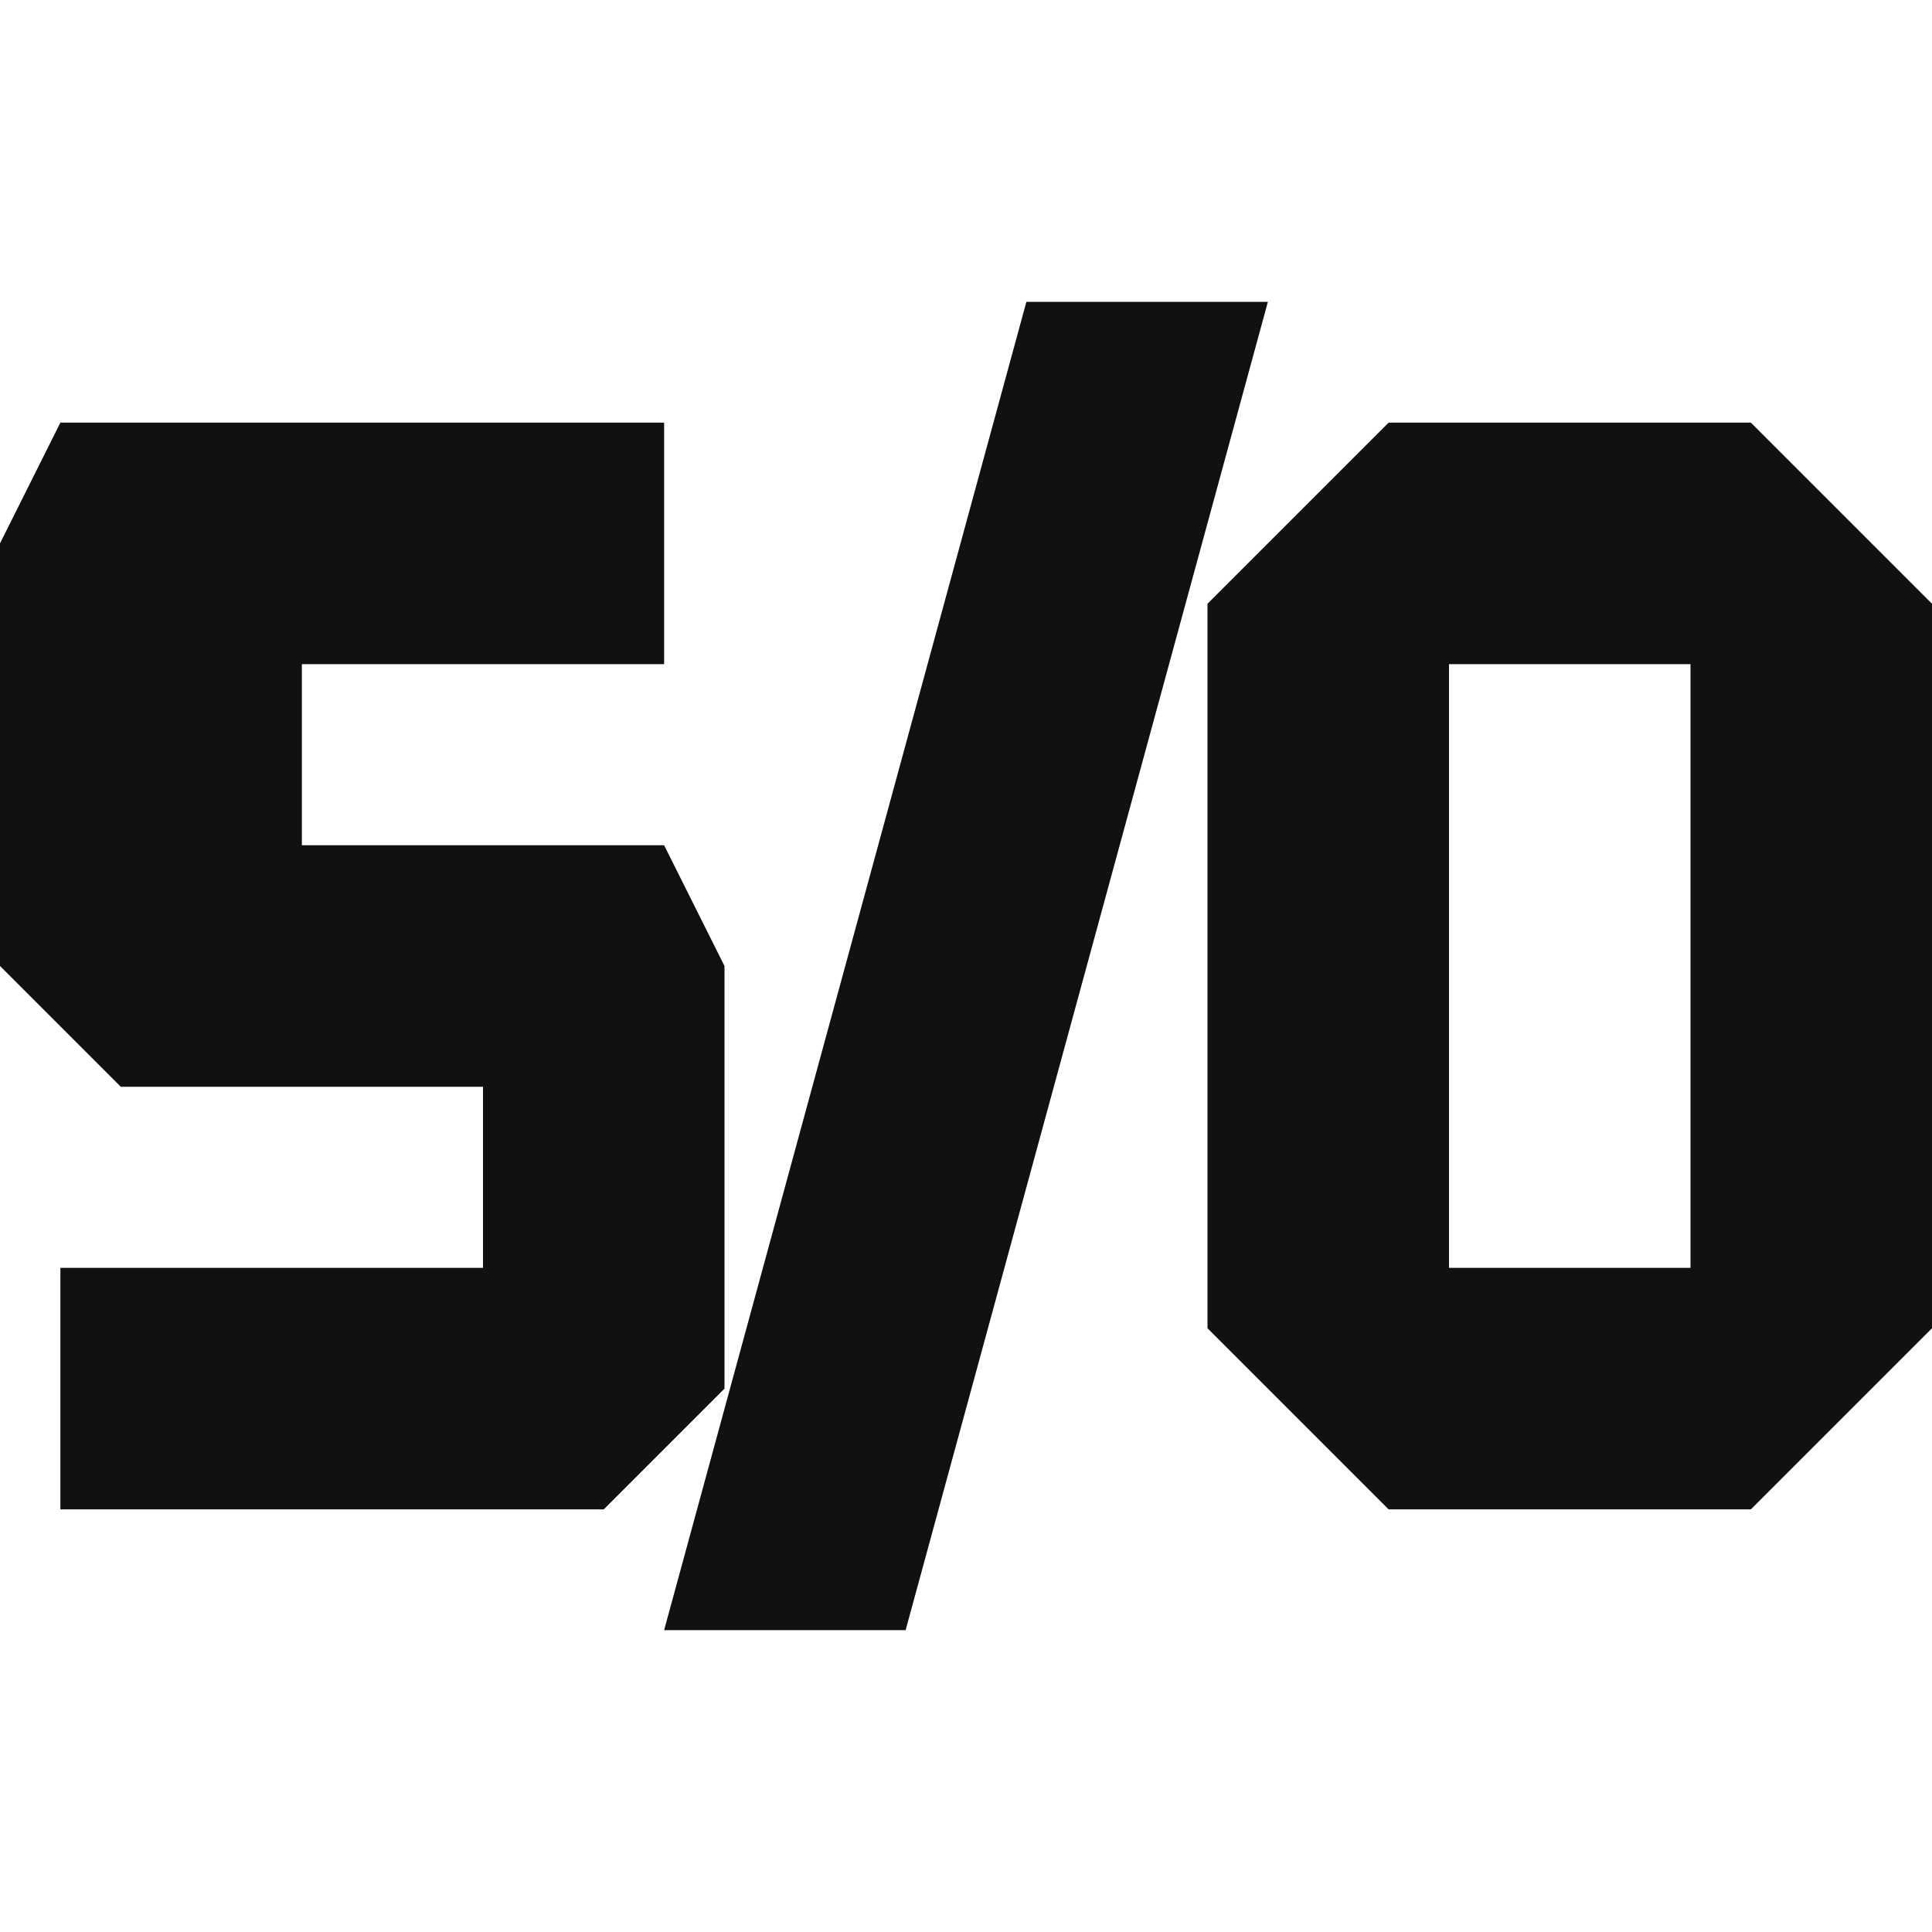
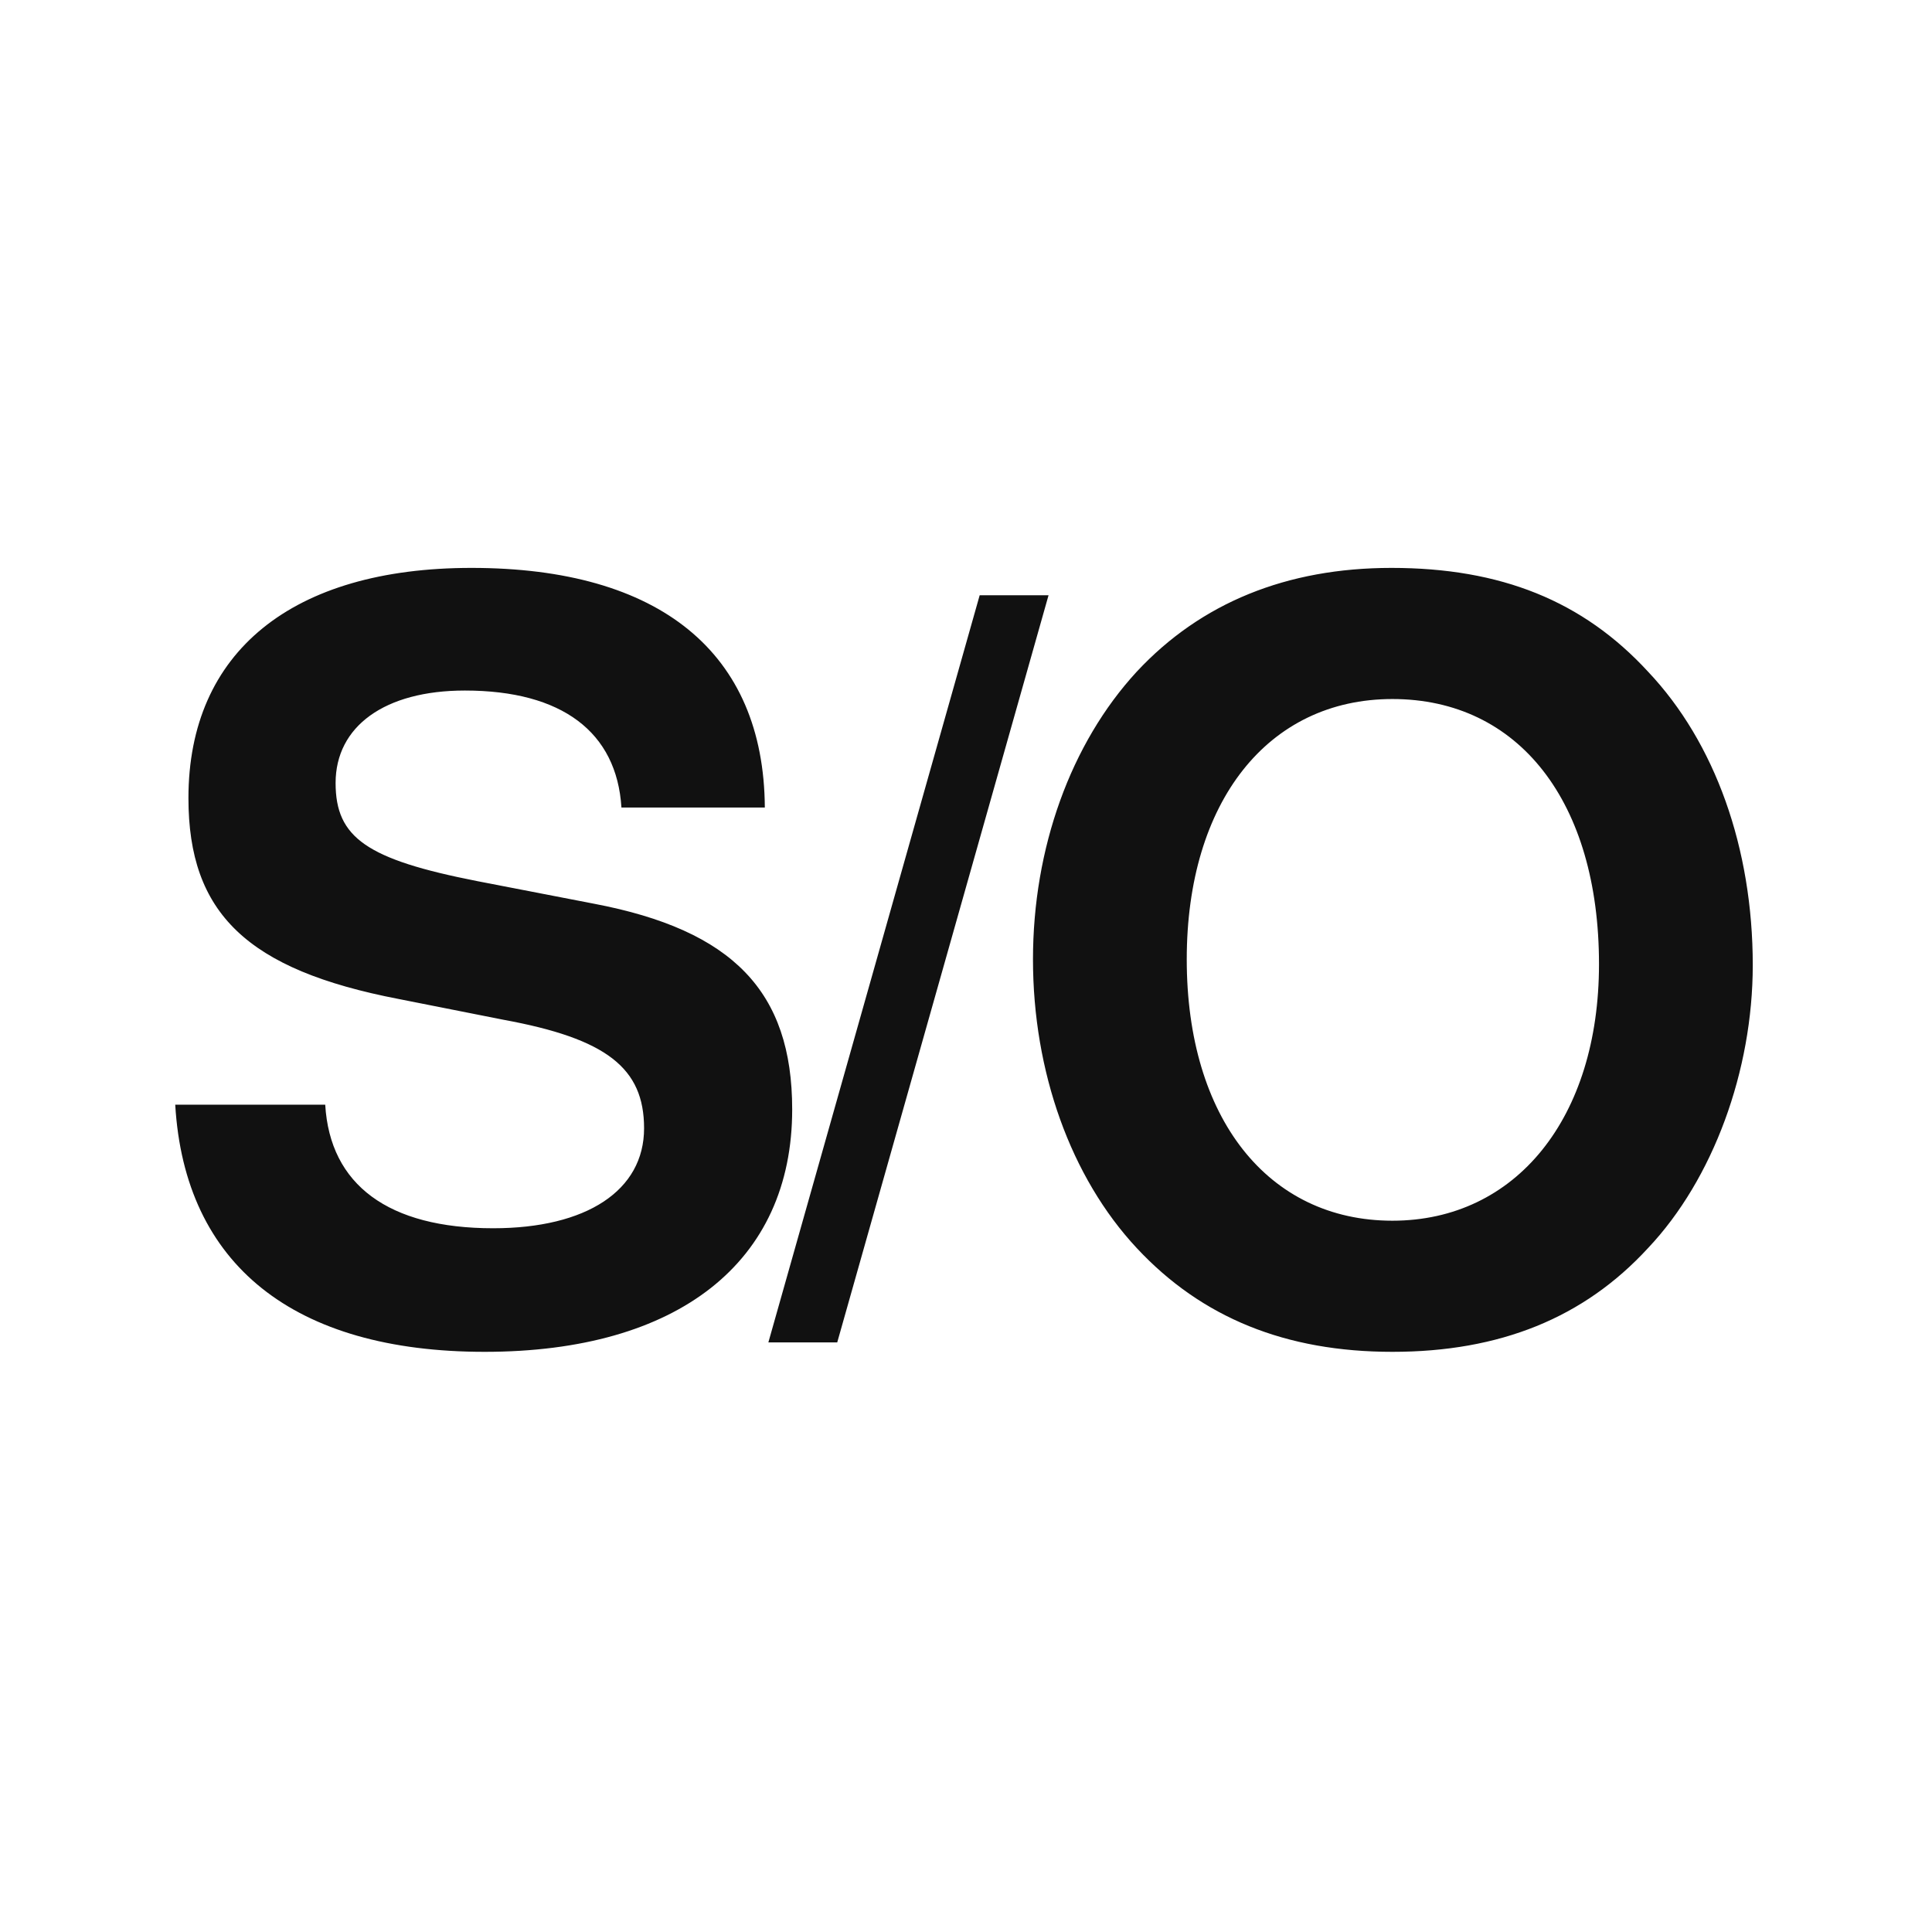
- <svg xmlns="http://www.w3.org/2000/svg" width="32" height="32" viewBox="0 0 32 32" role="img" aria-label="S/O">
-   <path fill="#111" fill-rule="evenodd" d="M1 7L11 7L11 11L5 11L5 14L11 14L12 16L12 23L10 25L1 25L1 21L8 21L8 18L2 18L0 16L0 9ZM17 5L21 5L15 27L11 27ZM23 7L29 7L32 10L32 22L29 25L23 25L20 22L20 10ZM24 11L28 11L28 21L24 21Z" />
+ <svg xmlns="http://www.w3.org/2000/svg" width="32" height="32" viewBox="0 0 32 32">
+   <text x="16" y="22" text-anchor="middle" font-family="Helvetica,Arial,sans-serif" font-weight="bold" font-size="17" letter-spacing="-1" fill="#111">S/O</text>
</svg>
